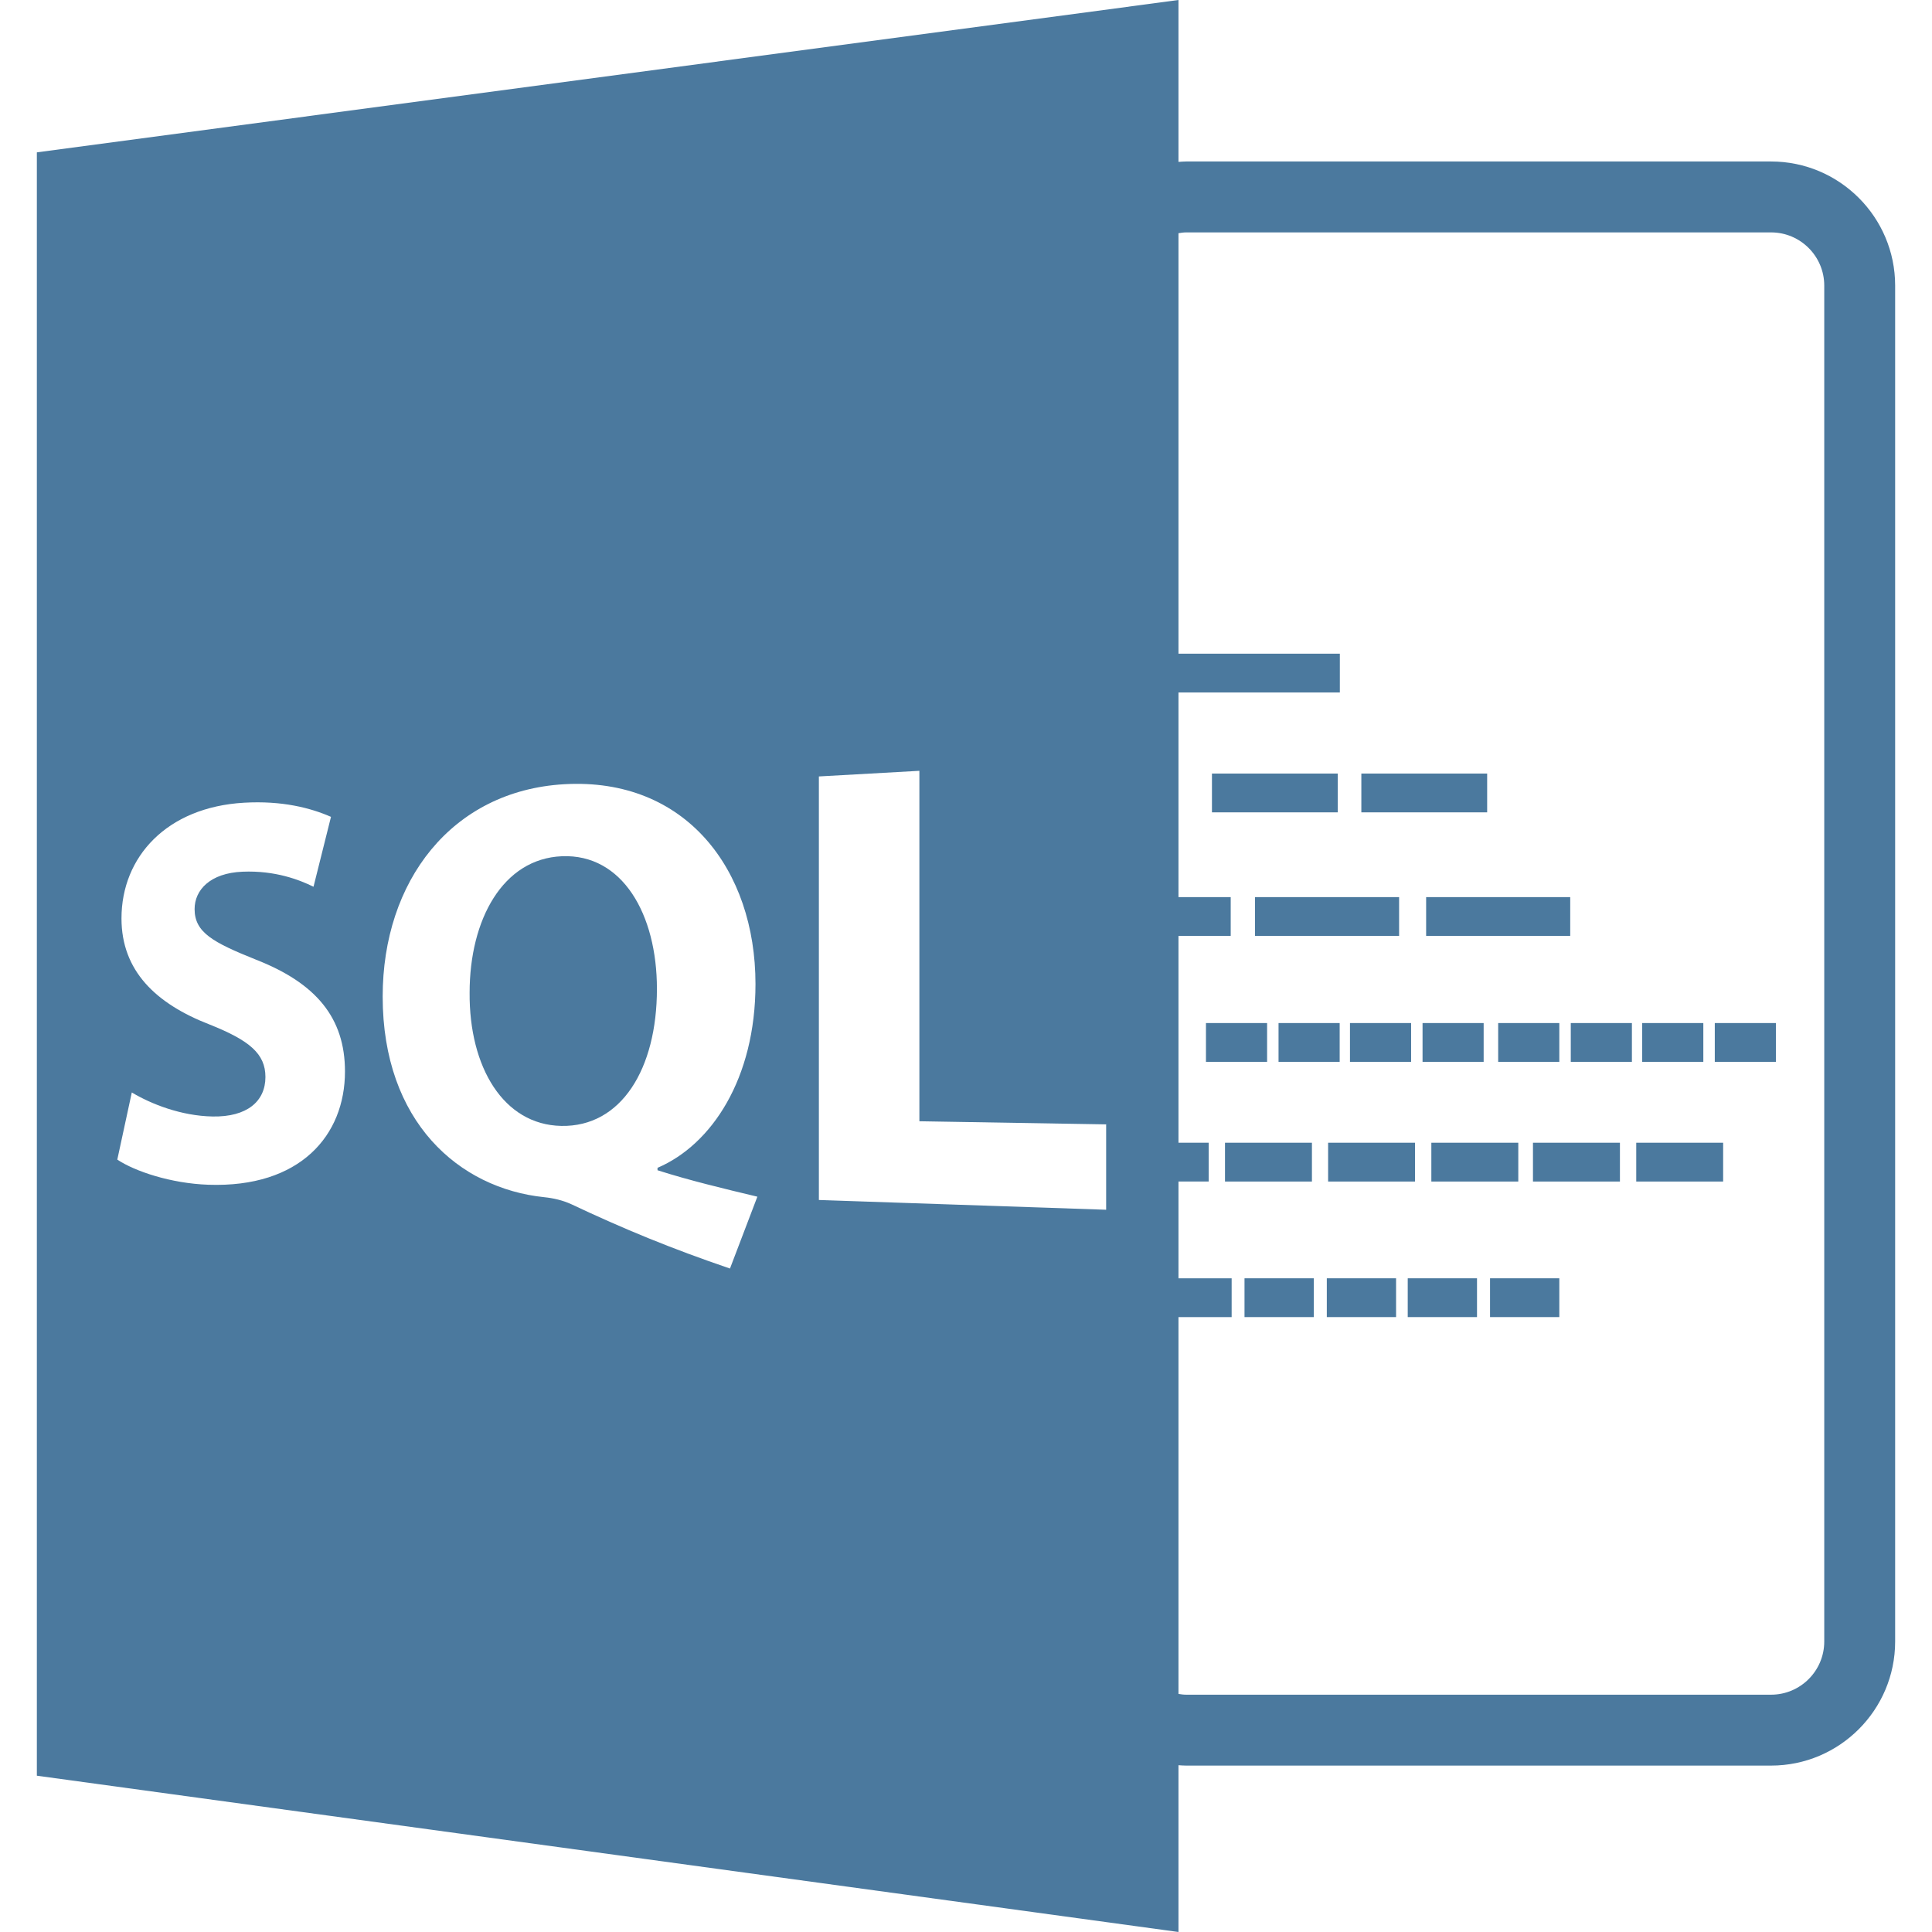
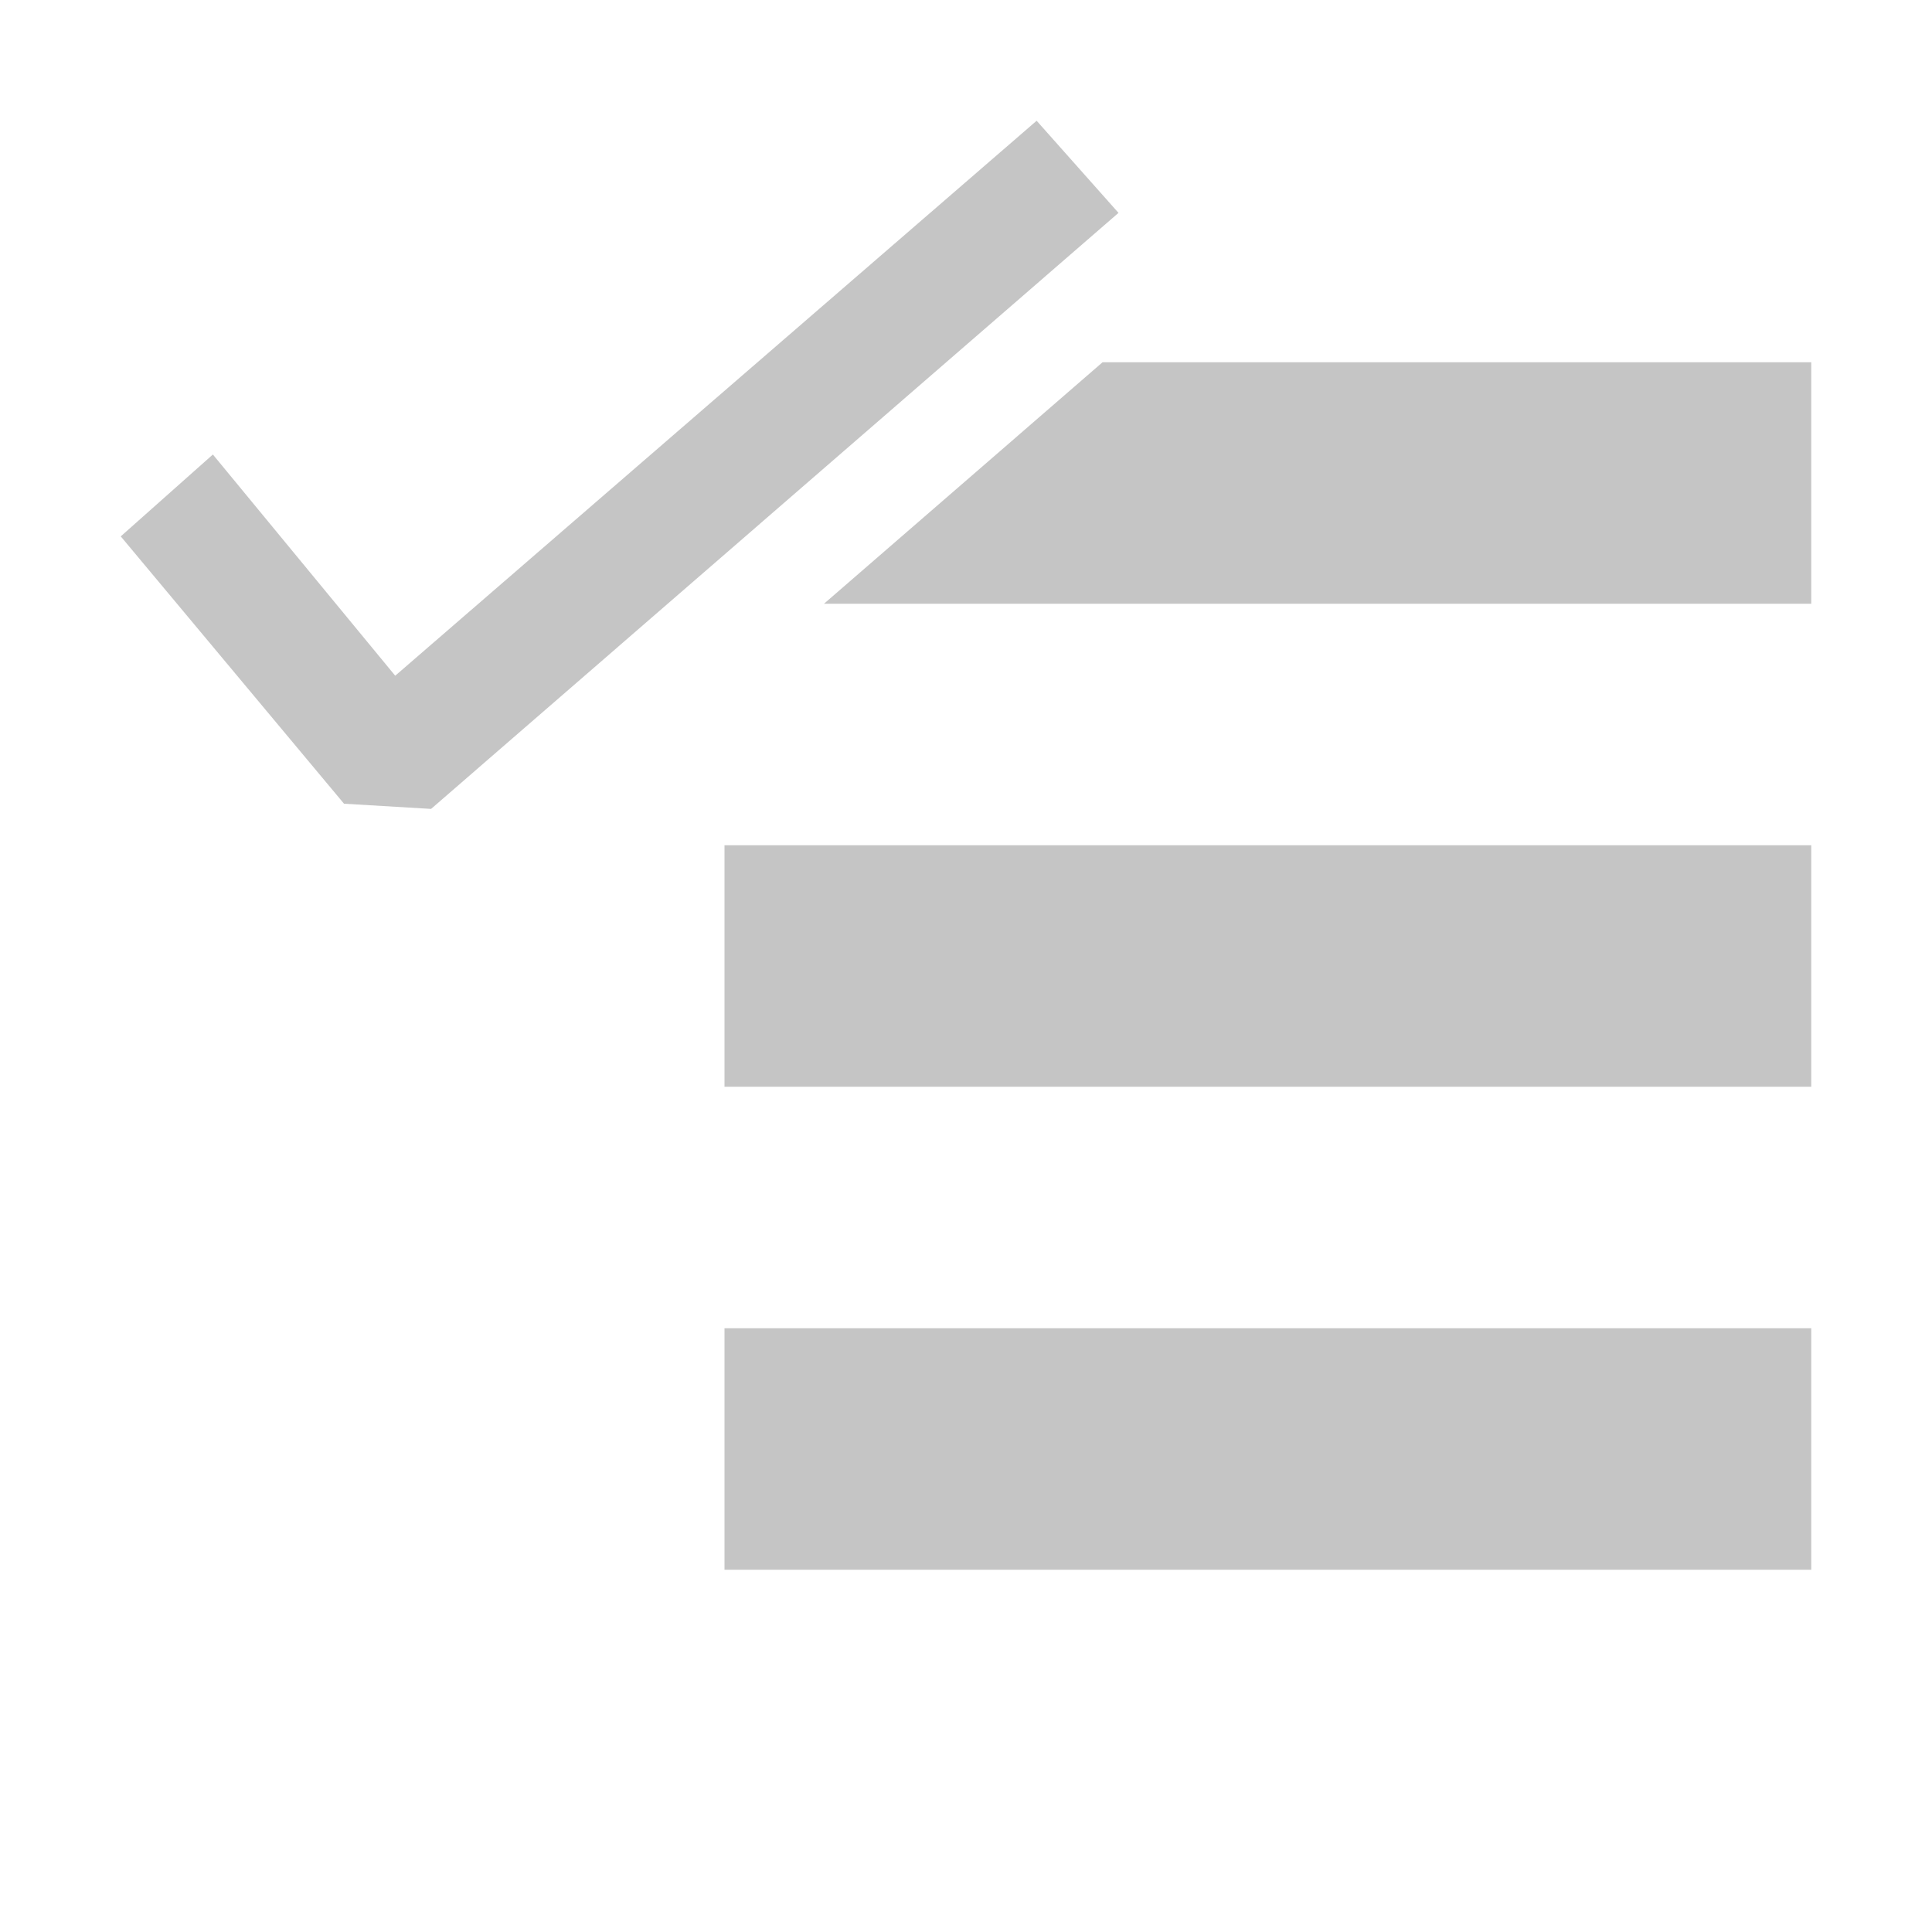
- <svg xmlns="http://www.w3.org/2000/svg" version="1.1" id="Capa_1" x="0px" y="0px" width="585.918px" height="585.918px" viewBox="0 0 585.918 585.918" style="enable-background:new 0 0 585.918 585.918;" xml:space="preserve">
-   <g fill="rgb(75, 121, 158)">
-     <path d="M170.398,259.672c-17.877,0.748-27.977,19.158-27.977,41.387c-0.167,22.577,10.266,40.062,27.801,40.397   c18.184,0.354,29.005-17.29,29.005-41.568C199.228,277.245,188.761,258.909,170.398,259.672z" />
-     <path d="M11.176,46.206v492.311l346.22,47.401v-50.583c0.776,0.053,1.542,0.115,2.329,0.115h177.39   c20.756,0,37.627-16.888,37.627-37.628V86.602c0-20.743-16.871-37.628-37.627-37.628h-177.39c-0.787,0-1.553,0.076-2.329,0.123V0   L11.176,46.206z M63.135,359.296c-11.258-0.4-22.174-4.036-27.562-7.622l4.399-20.363c5.847,3.507,14.948,7.108,24.493,7.287   c10.437,0.189,16.032-4.583,16.032-11.979c0-7.065-4.85-11.097-16.911-15.906c-16.326-6.32-26.743-16.282-26.743-32.187   c0-18.663,13.732-33.732,37.155-35.087c11.518-0.667,20.145,1.56,26.381,4.286l-5.299,21.2c-4.176-2.056-11.546-4.974-21.522-4.564   c-9.838,0.405-14.541,5.555-14.541,11.336c0,7.103,5.596,10.113,18.604,15.336c18.228,7.134,27,17.634,27,33.916   C104.621,344.313,91.048,360.287,63.135,359.296z M221.381,384.709c-17.788-6.059-32.263-12.017-48.203-19.545   c-2.611-1.176-5.396-1.815-8.171-2.095c-25.764-2.672-48.953-22.824-48.953-60.856c0-34.924,20.874-62.402,55.035-64.381   c36.912-2.129,58.027,25.985,58.027,60.576c0,28.766-13.342,48.772-29.711,55.759v0.734c9.519,3.051,20.283,5.628,30.281,8.017   L221.381,384.709z M335.463,366.881l-87.121-2.96V235.472l30.48-1.708v106.278l56.641,0.955V366.881z M359.726,70.48h177.39   c8.893,0,16.125,7.236,16.125,16.127v411.215c0,8.893-7.232,16.127-16.125,16.127h-177.39c-0.797,0-1.563-0.111-2.329-0.232   V399.438h16.126v-11.77h-16.126v-29.345h9.164v-11.764h-9.164v-62.725h15.841v-11.767h-15.841V210.01h48.938v-11.767h-48.938   V70.722C358.157,70.604,358.929,70.48,359.726,70.48z" />
-     <rect x="367.548" y="234.596" width="38.153" height="11.766" />
-     <rect x="412.855" y="234.596" width="38.157" height="11.766" />
-     <rect x="380.603" y="272.069" width="43.703" height="11.767" />
-     <rect x="432.504" y="272.069" width="43.696" height="11.767" />
-     <rect x="365.732" y="310.261" width="18.54" height="11.769" />
-     <rect x="387.743" y="310.261" width="18.54" height="11.769" />
-     <rect x="409.407" y="310.261" width="18.54" height="11.769" />
-     <rect x="431.418" y="310.261" width="18.53" height="11.769" />
-     <rect x="454.353" y="310.261" width="18.541" height="11.769" />
-     <rect x="476.369" y="310.261" width="18.539" height="11.769" />
-     <rect x="498.027" y="310.261" width="18.541" height="11.769" />
-     <rect x="520.044" y="310.261" width="18.529" height="11.769" />
-     <rect x="371.506" y="346.555" width="26.363" height="11.77" />
-     <rect x="402.777" y="346.555" width="26.361" height="11.77" />
-     <rect x="434.084" y="346.555" width="26.368" height="11.77" />
-     <rect x="464.903" y="346.555" width="26.374" height="11.77" />
-     <rect x="496.222" y="346.555" width="26.356" height="11.77" />
-     <rect x="377.423" y="387.669" width="21.018" height="11.765" />
-     <rect x="402.383" y="387.669" width="21.004" height="11.765" />
-     <rect x="426.924" y="387.669" width="21.009" height="11.765" />
-     <rect x="451.885" y="387.669" width="21.009" height="11.765" />
-   </g>
-   <g>
- </g>
-   <g>
- </g>
-   <g>
- </g>
-   <g>
- </g>
-   <g>
- </g>
-   <g>
- </g>
-   <g>
- </g>
-   <g>
- </g>
-   <g>
- </g>
-   <g>
- </g>
-   <g>
- </g>
-   <g>
- </g>
-   <g>
- </g>
-   <g>
- </g>
-   <g>
- </g>
+ <svg xmlns="http://www.w3.org/2000/svg" width="16" height="16" viewBox="0 0 16 16" fill="none">
+   <path fill-rule="evenodd" clip-rule="evenodd" d="M3.57 6.699L9.263 1.763L8.585 1L3.273 5.596L1.763 3.764L1 4.442L2.849 6.656L3.57 6.699ZM15 5H6.824L9.131 3H15V5ZM6 7H15V9H6V7ZM15 11H6V13H15V11Z" fill="#C5C5C5" />
</svg>
